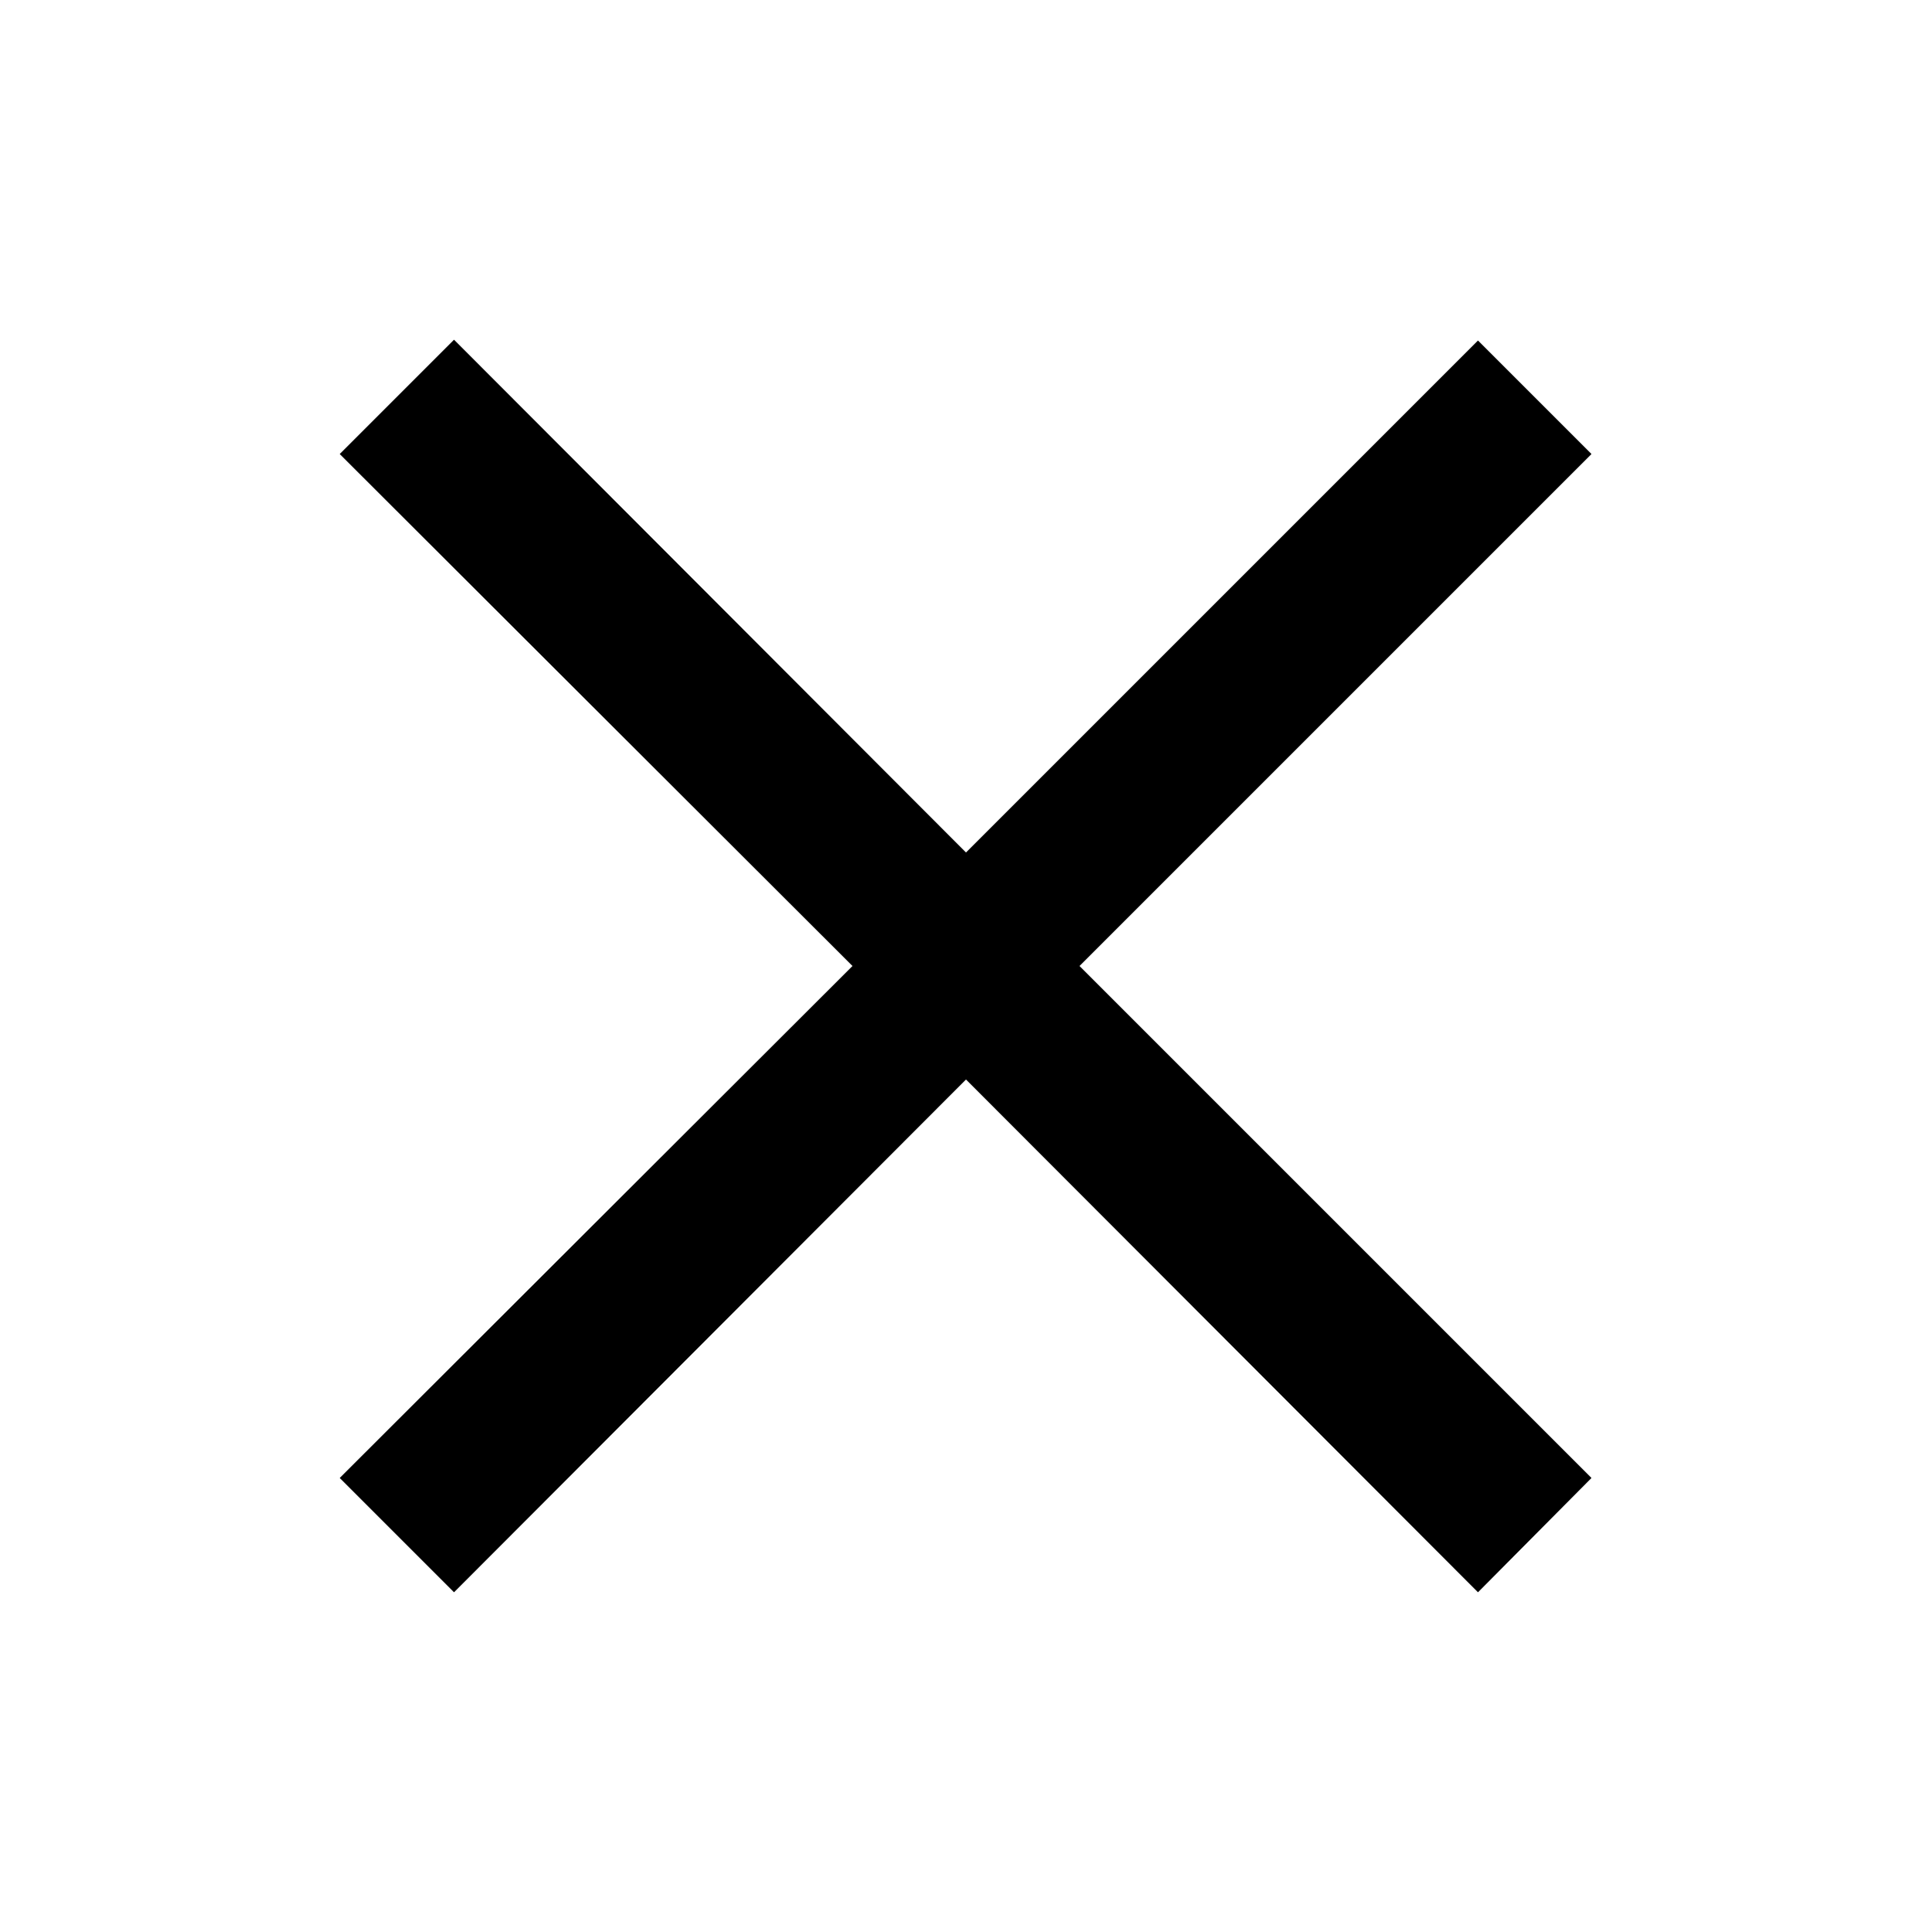
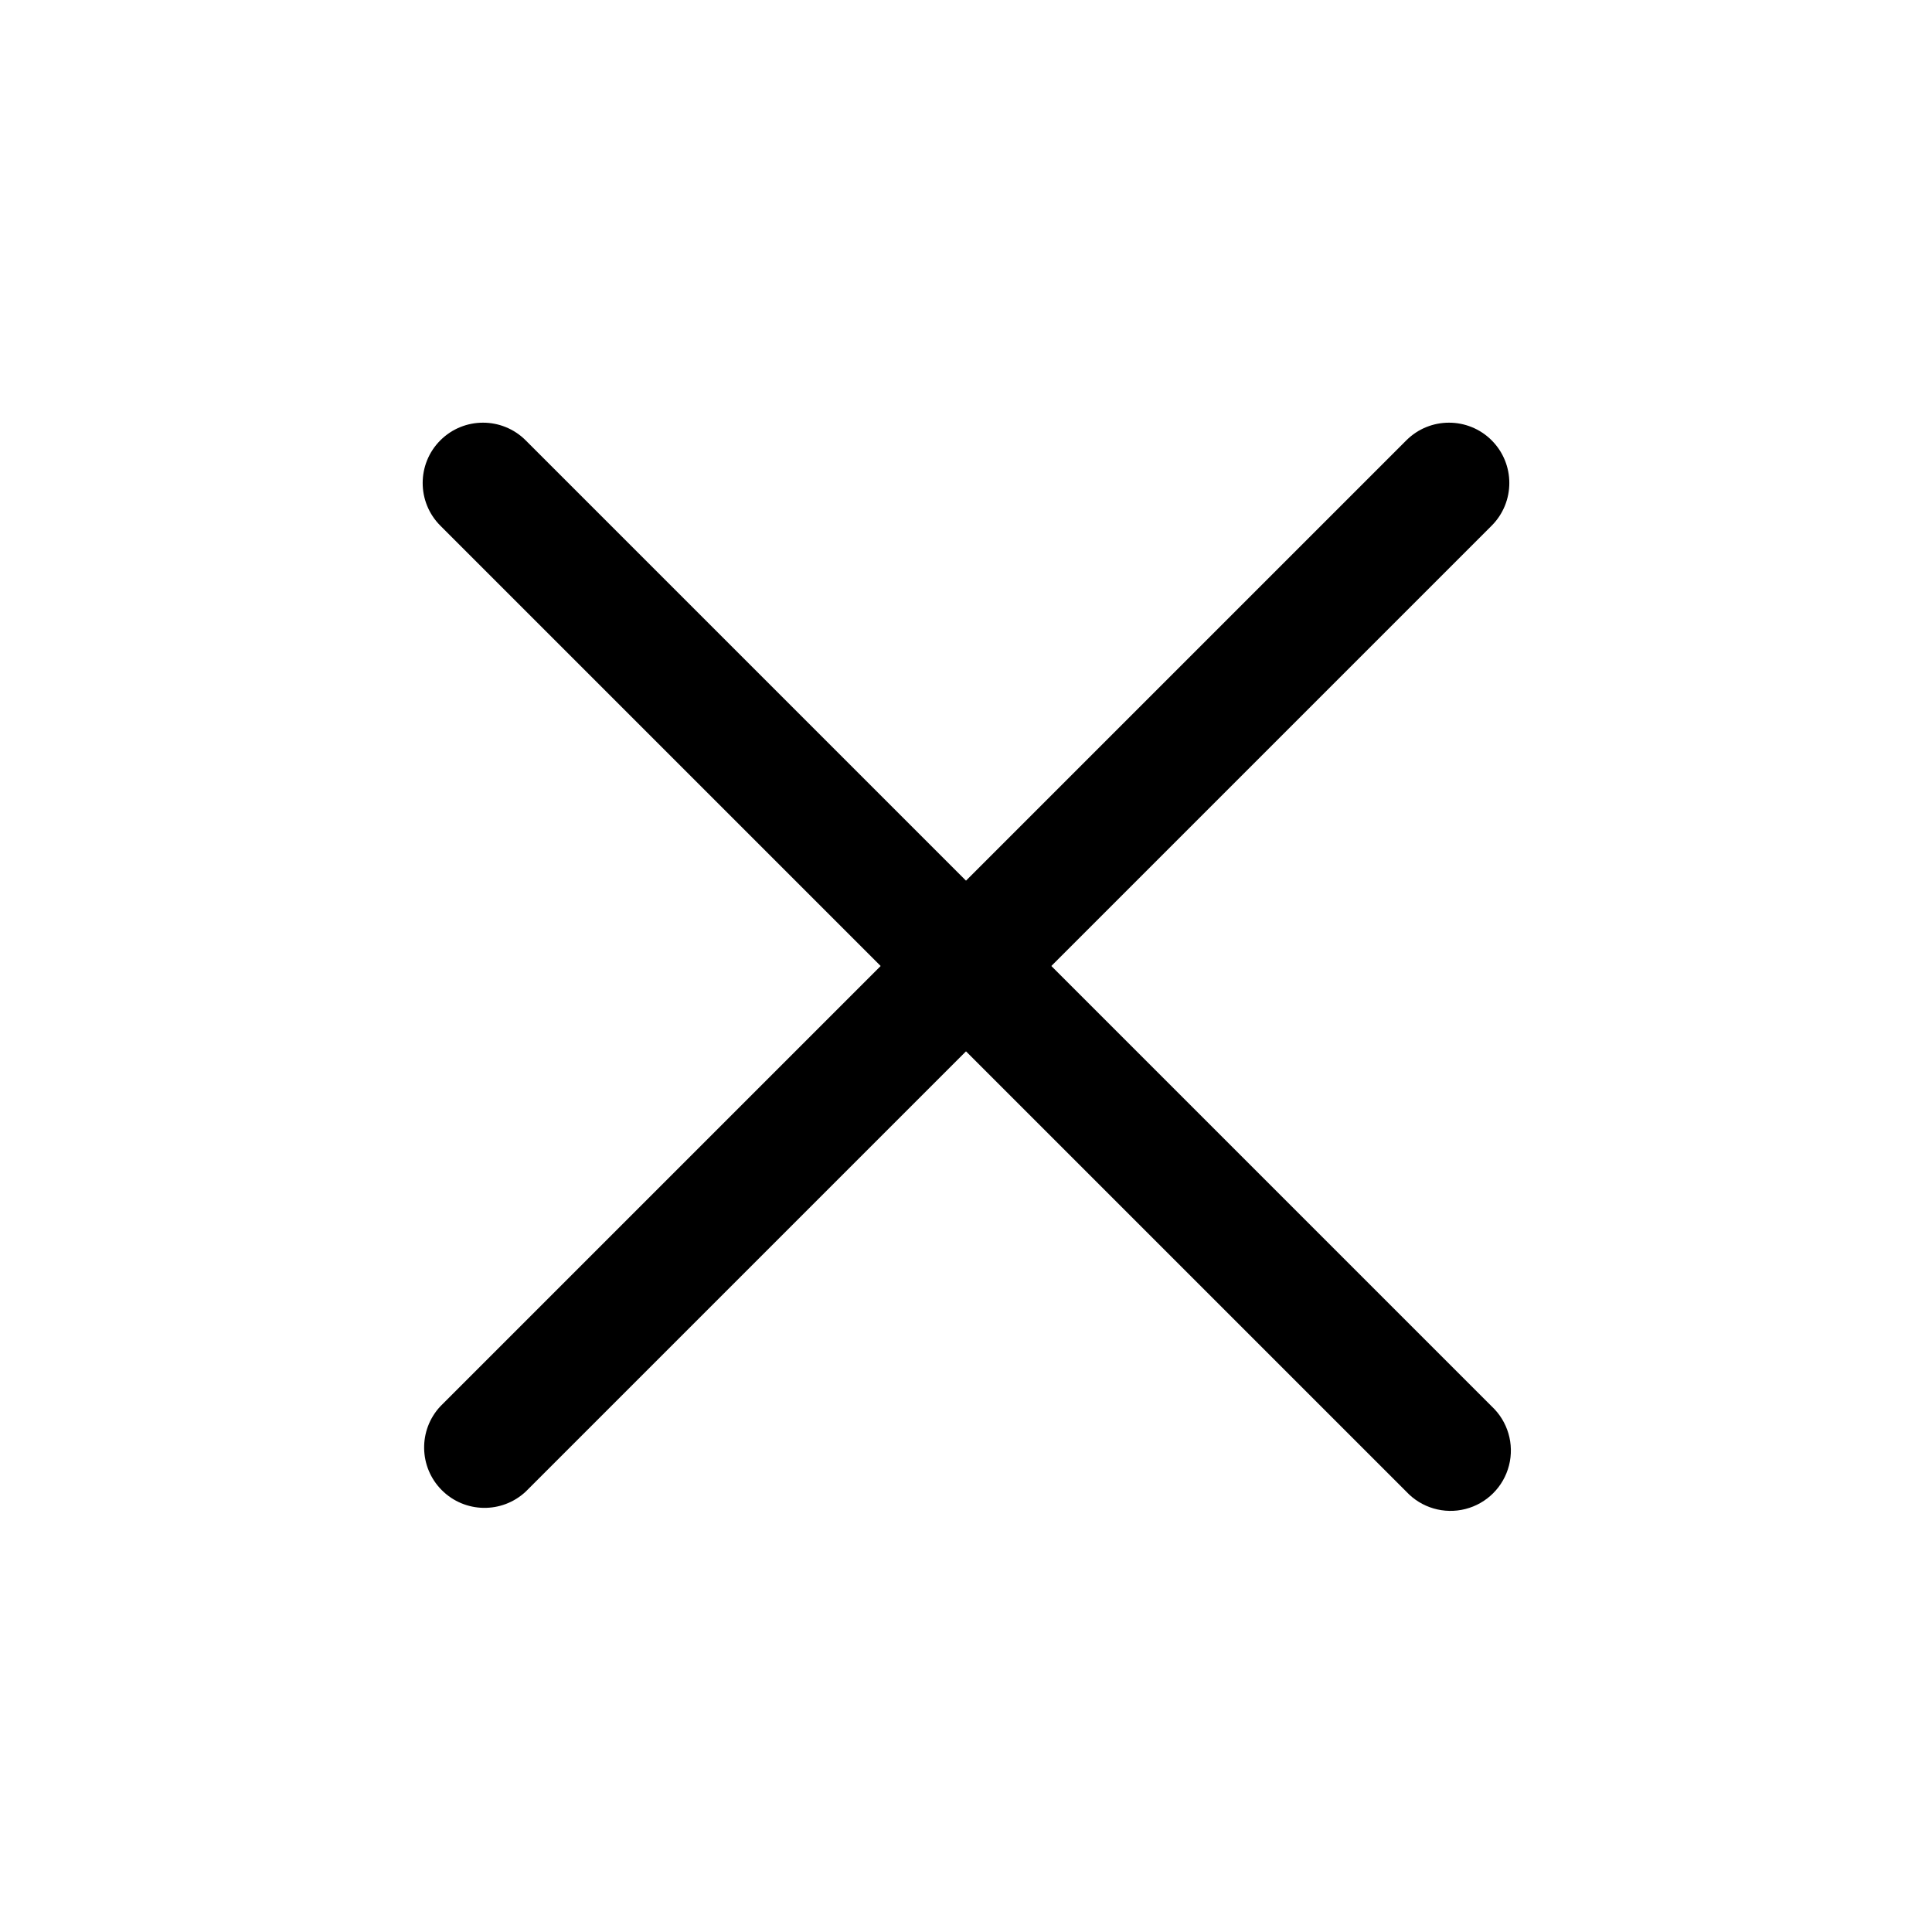
<svg xmlns="http://www.w3.org/2000/svg" width="32" height="32" viewBox="0 0 24 24">
-   <path fill="currentColor" d="M18.36 19.78L12 13.41l-6.36 6.37l-1.42-1.42L10.59 12L4.22 5.64l1.42-1.42L12 10.59l6.36-6.36l1.41 1.41L13.41 12l6.36 6.36z" />
+   <g fill="currentColor" fill-rule="evenodd" clip-rule="evenodd">
+     <path d="M5.47 5.47a.75.75 0 0 1 1.06 0l12 12a.75.75 0 1 1-1.06 1.06l-12-12a.75.75 0 0 1 0-1.06" />
+     <path d="M18.53 5.47a.75.75 0 0 1 0 1.06l-12 12a.75.75 0 0 1-1.06-1.06l12-12a.75.75 0 0 1 1.06 0" />
+   </g>
</svg>
